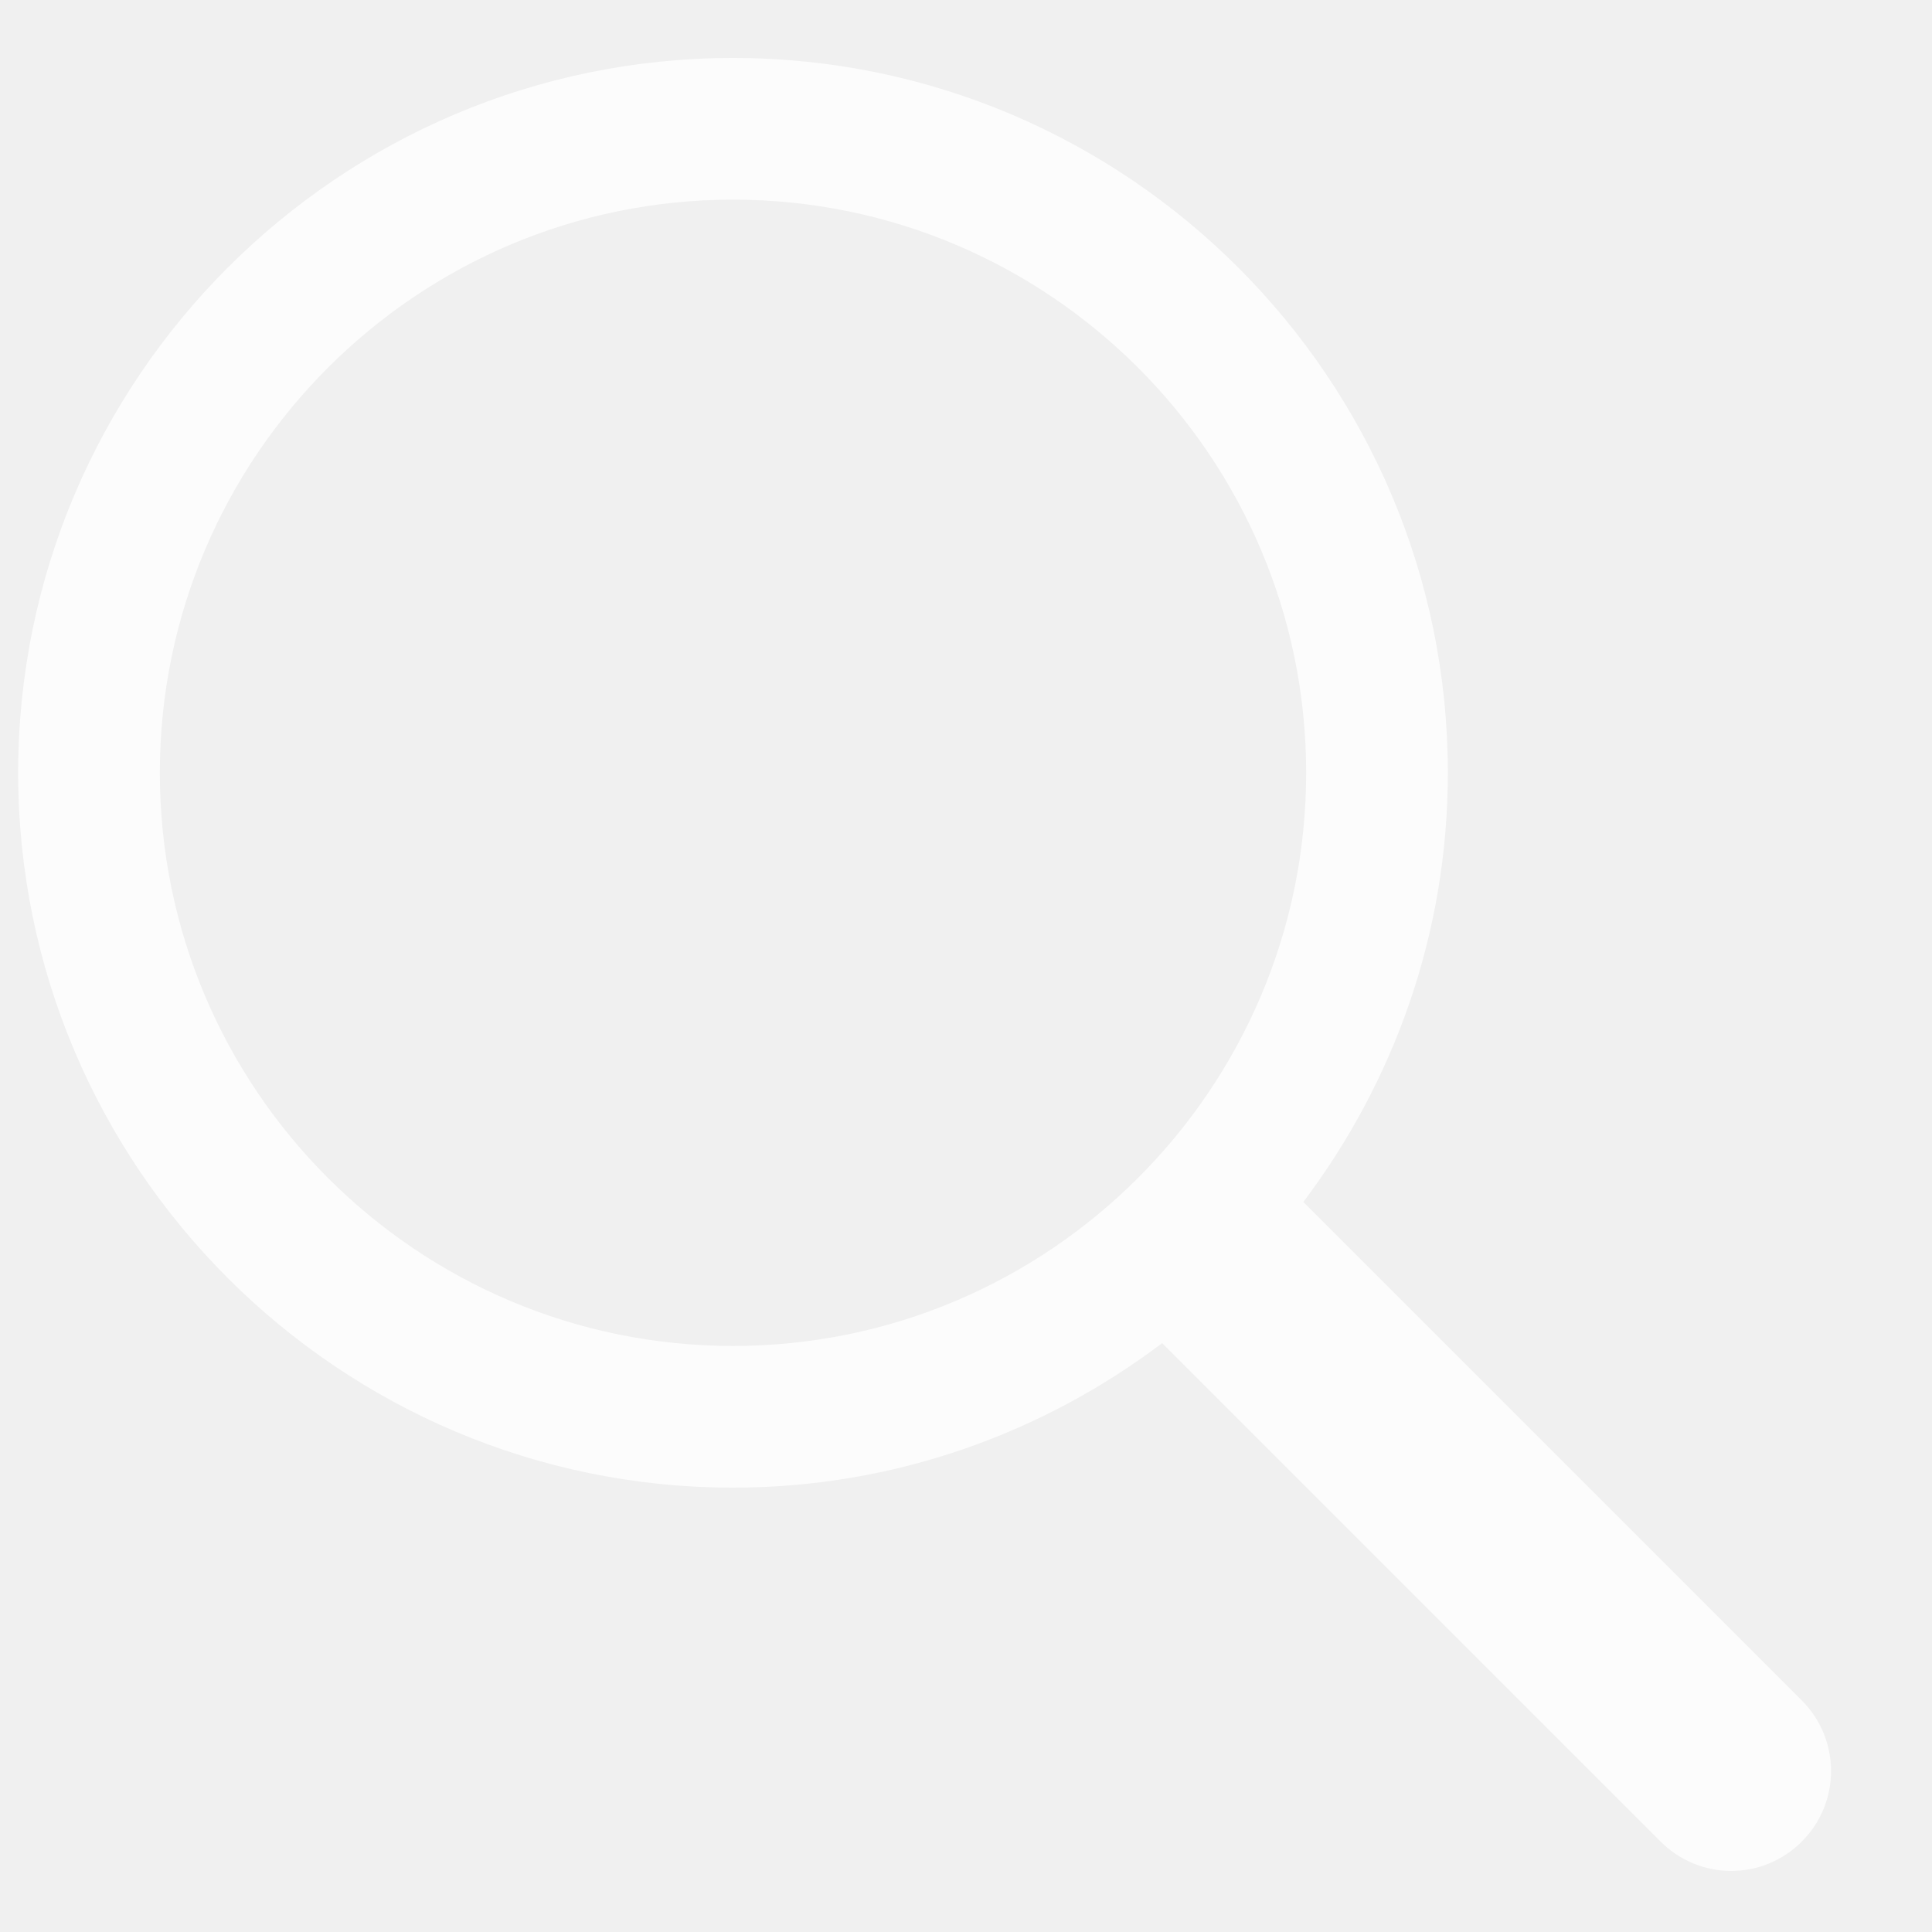
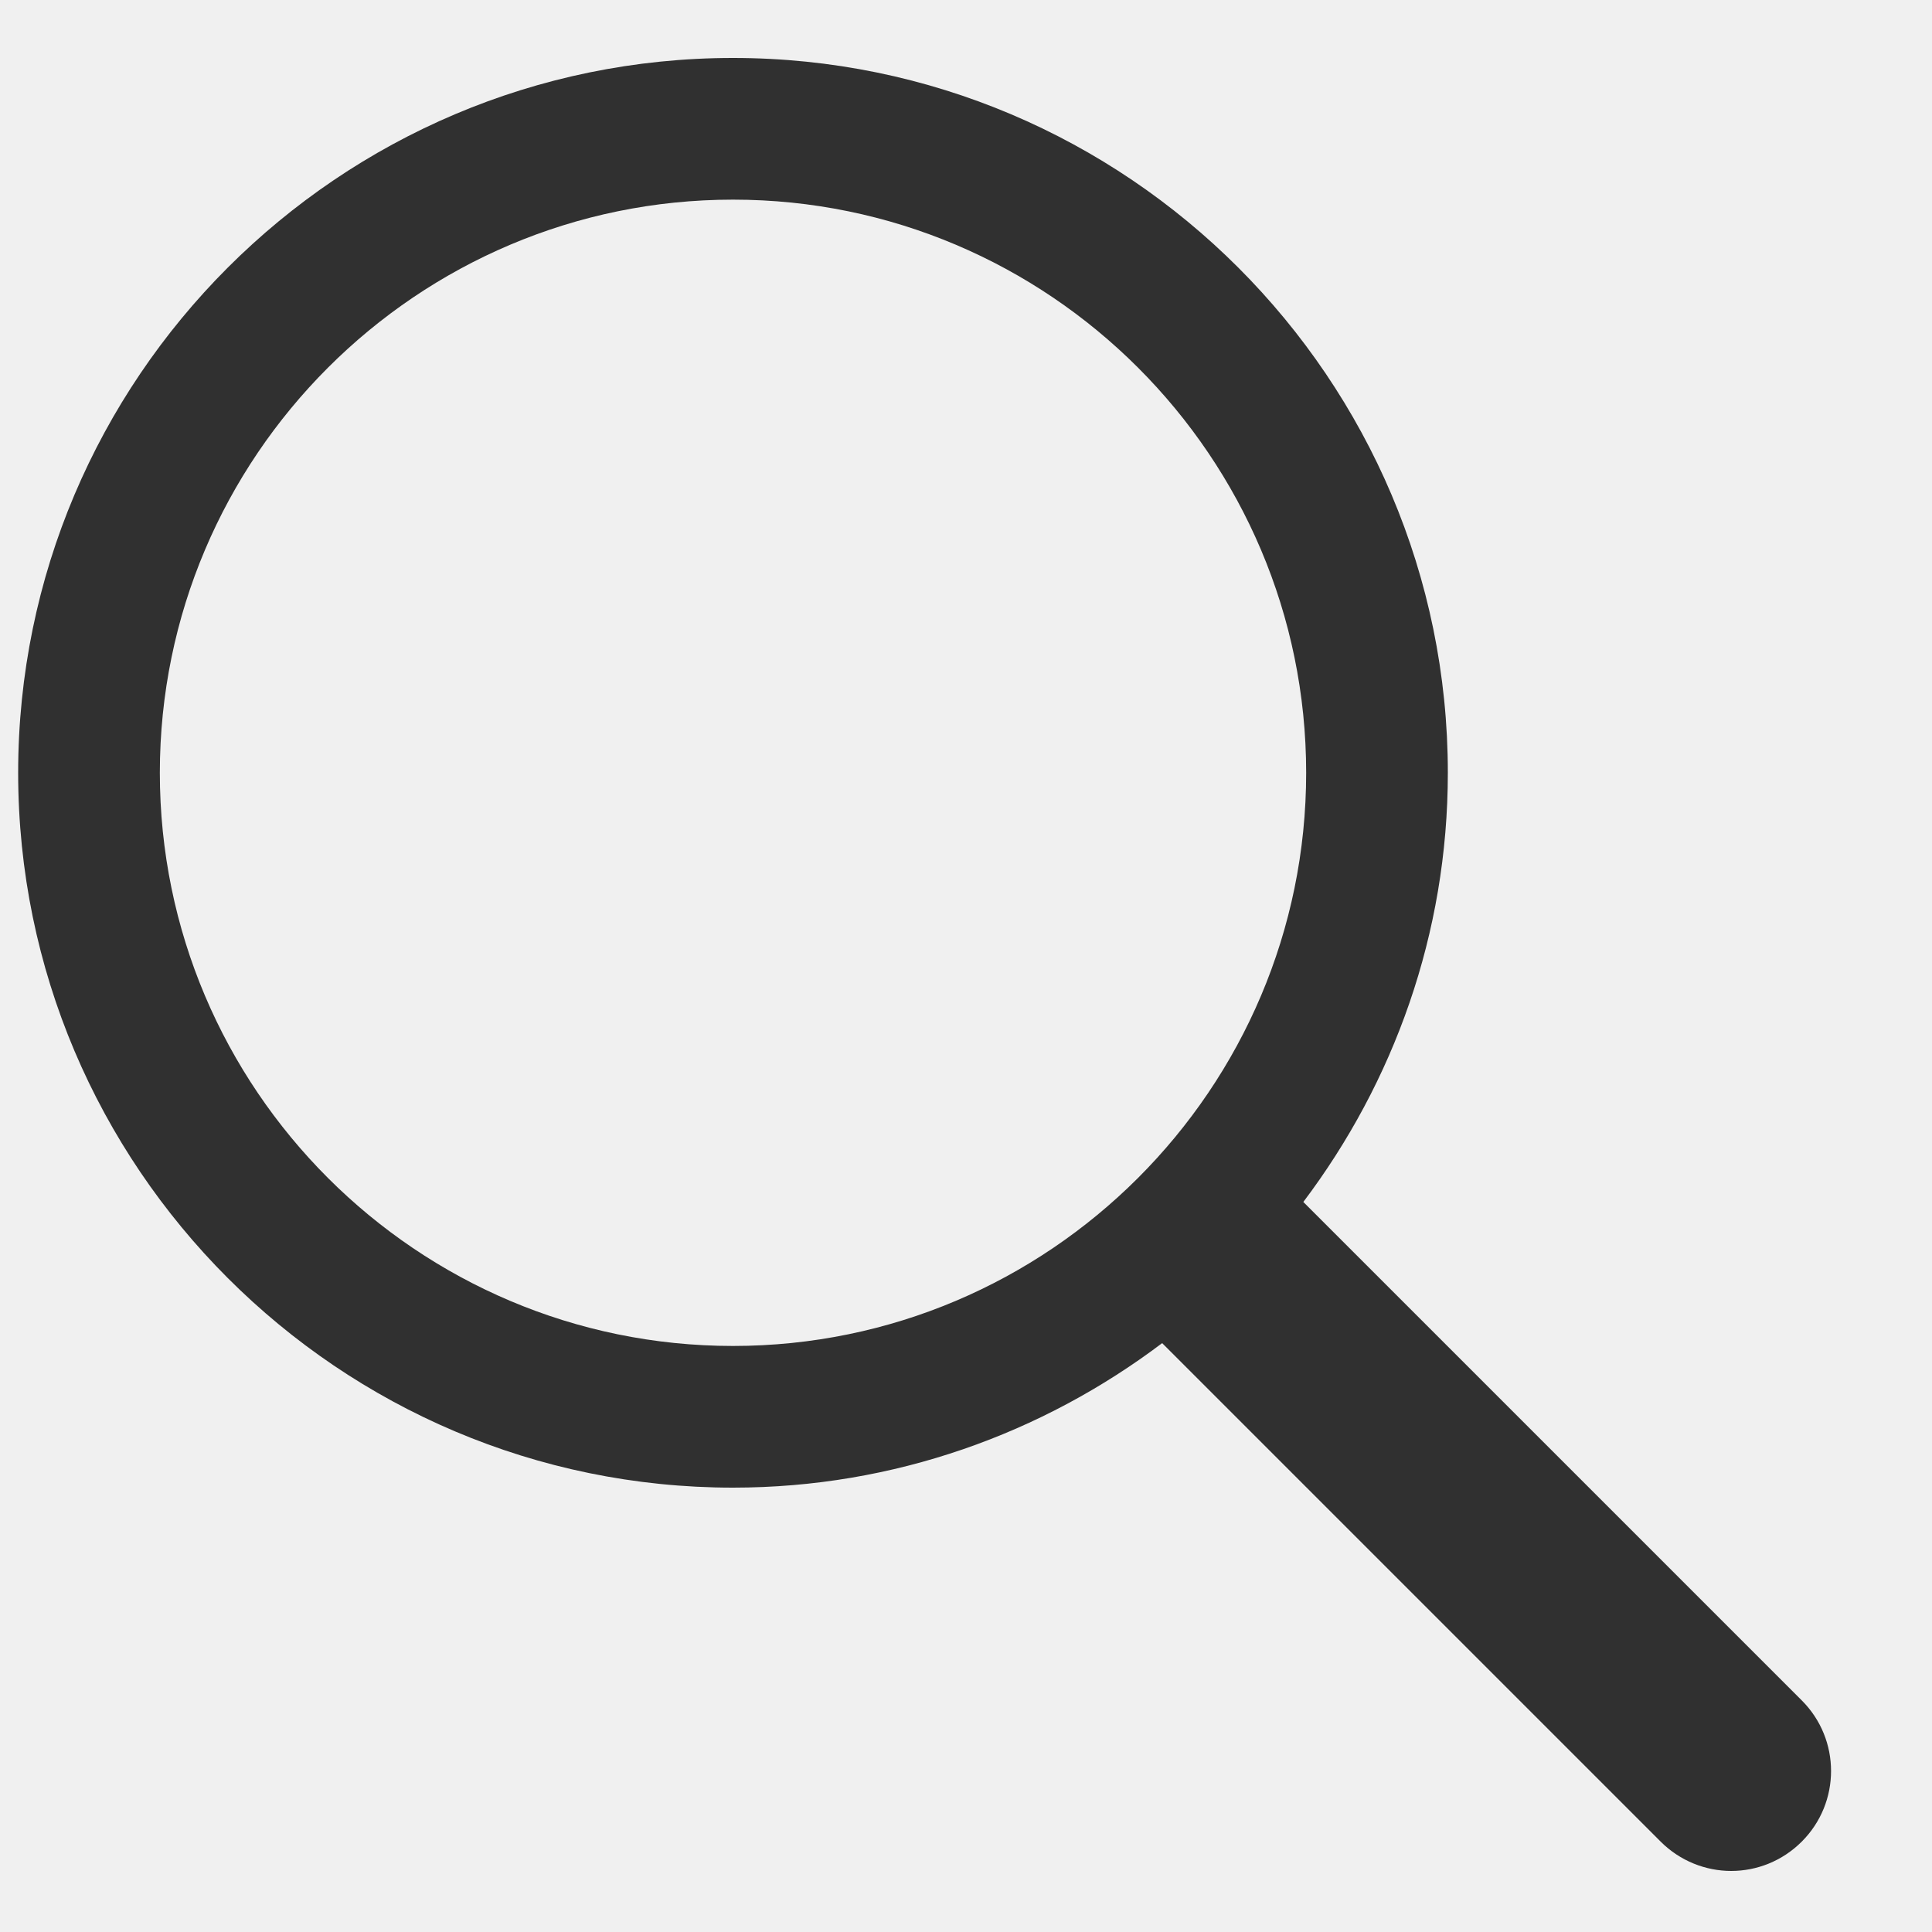
<svg xmlns="http://www.w3.org/2000/svg" width="15" height="15" viewBox="0 0 15 15" fill="none">
-   <path d="M13.989 13.202L10.119 9.332C10.82 8.403 11.241 7.251 11.241 6C11.241 2.94 8.752 0.45 5.691 0.45C2.631 0.45 0.141 2.94 0.141 6C0.141 9.061 2.631 11.55 5.691 11.55C6.942 11.55 8.094 11.129 9.023 10.428L12.893 14.298C13.044 14.449 13.243 14.526 13.441 14.526C13.639 14.526 13.837 14.45 13.989 14.298C14.292 13.995 14.292 13.505 13.989 13.202ZM1.241 6C1.241 3.546 3.238 1.55 5.691 1.55C8.145 1.55 10.141 3.547 10.141 6C10.141 8.453 8.145 10.45 5.691 10.45C3.237 10.45 1.241 8.454 1.241 6Z" fill="white" fill-opacity="0.8" />
+   <path d="M13.989 13.202L10.119 9.332C10.82 8.403 11.241 7.251 11.241 6C11.241 2.94 8.752 0.45 5.691 0.45C2.631 0.45 0.141 2.94 0.141 6C0.141 9.061 2.631 11.55 5.691 11.55C6.942 11.55 8.094 11.129 9.023 10.428L12.893 14.298C13.044 14.449 13.243 14.526 13.441 14.526C13.639 14.526 13.837 14.45 13.989 14.298C14.292 13.995 14.292 13.505 13.989 13.202ZM1.241 6C1.241 3.546 3.238 1.55 5.691 1.55C8.145 1.55 10.141 3.547 10.141 6C10.141 8.453 8.145 10.45 5.691 10.45C3.237 10.45 1.241 8.454 1.241 6Z" fill="currentColor" fill-opacity="0.8" />
</svg>
